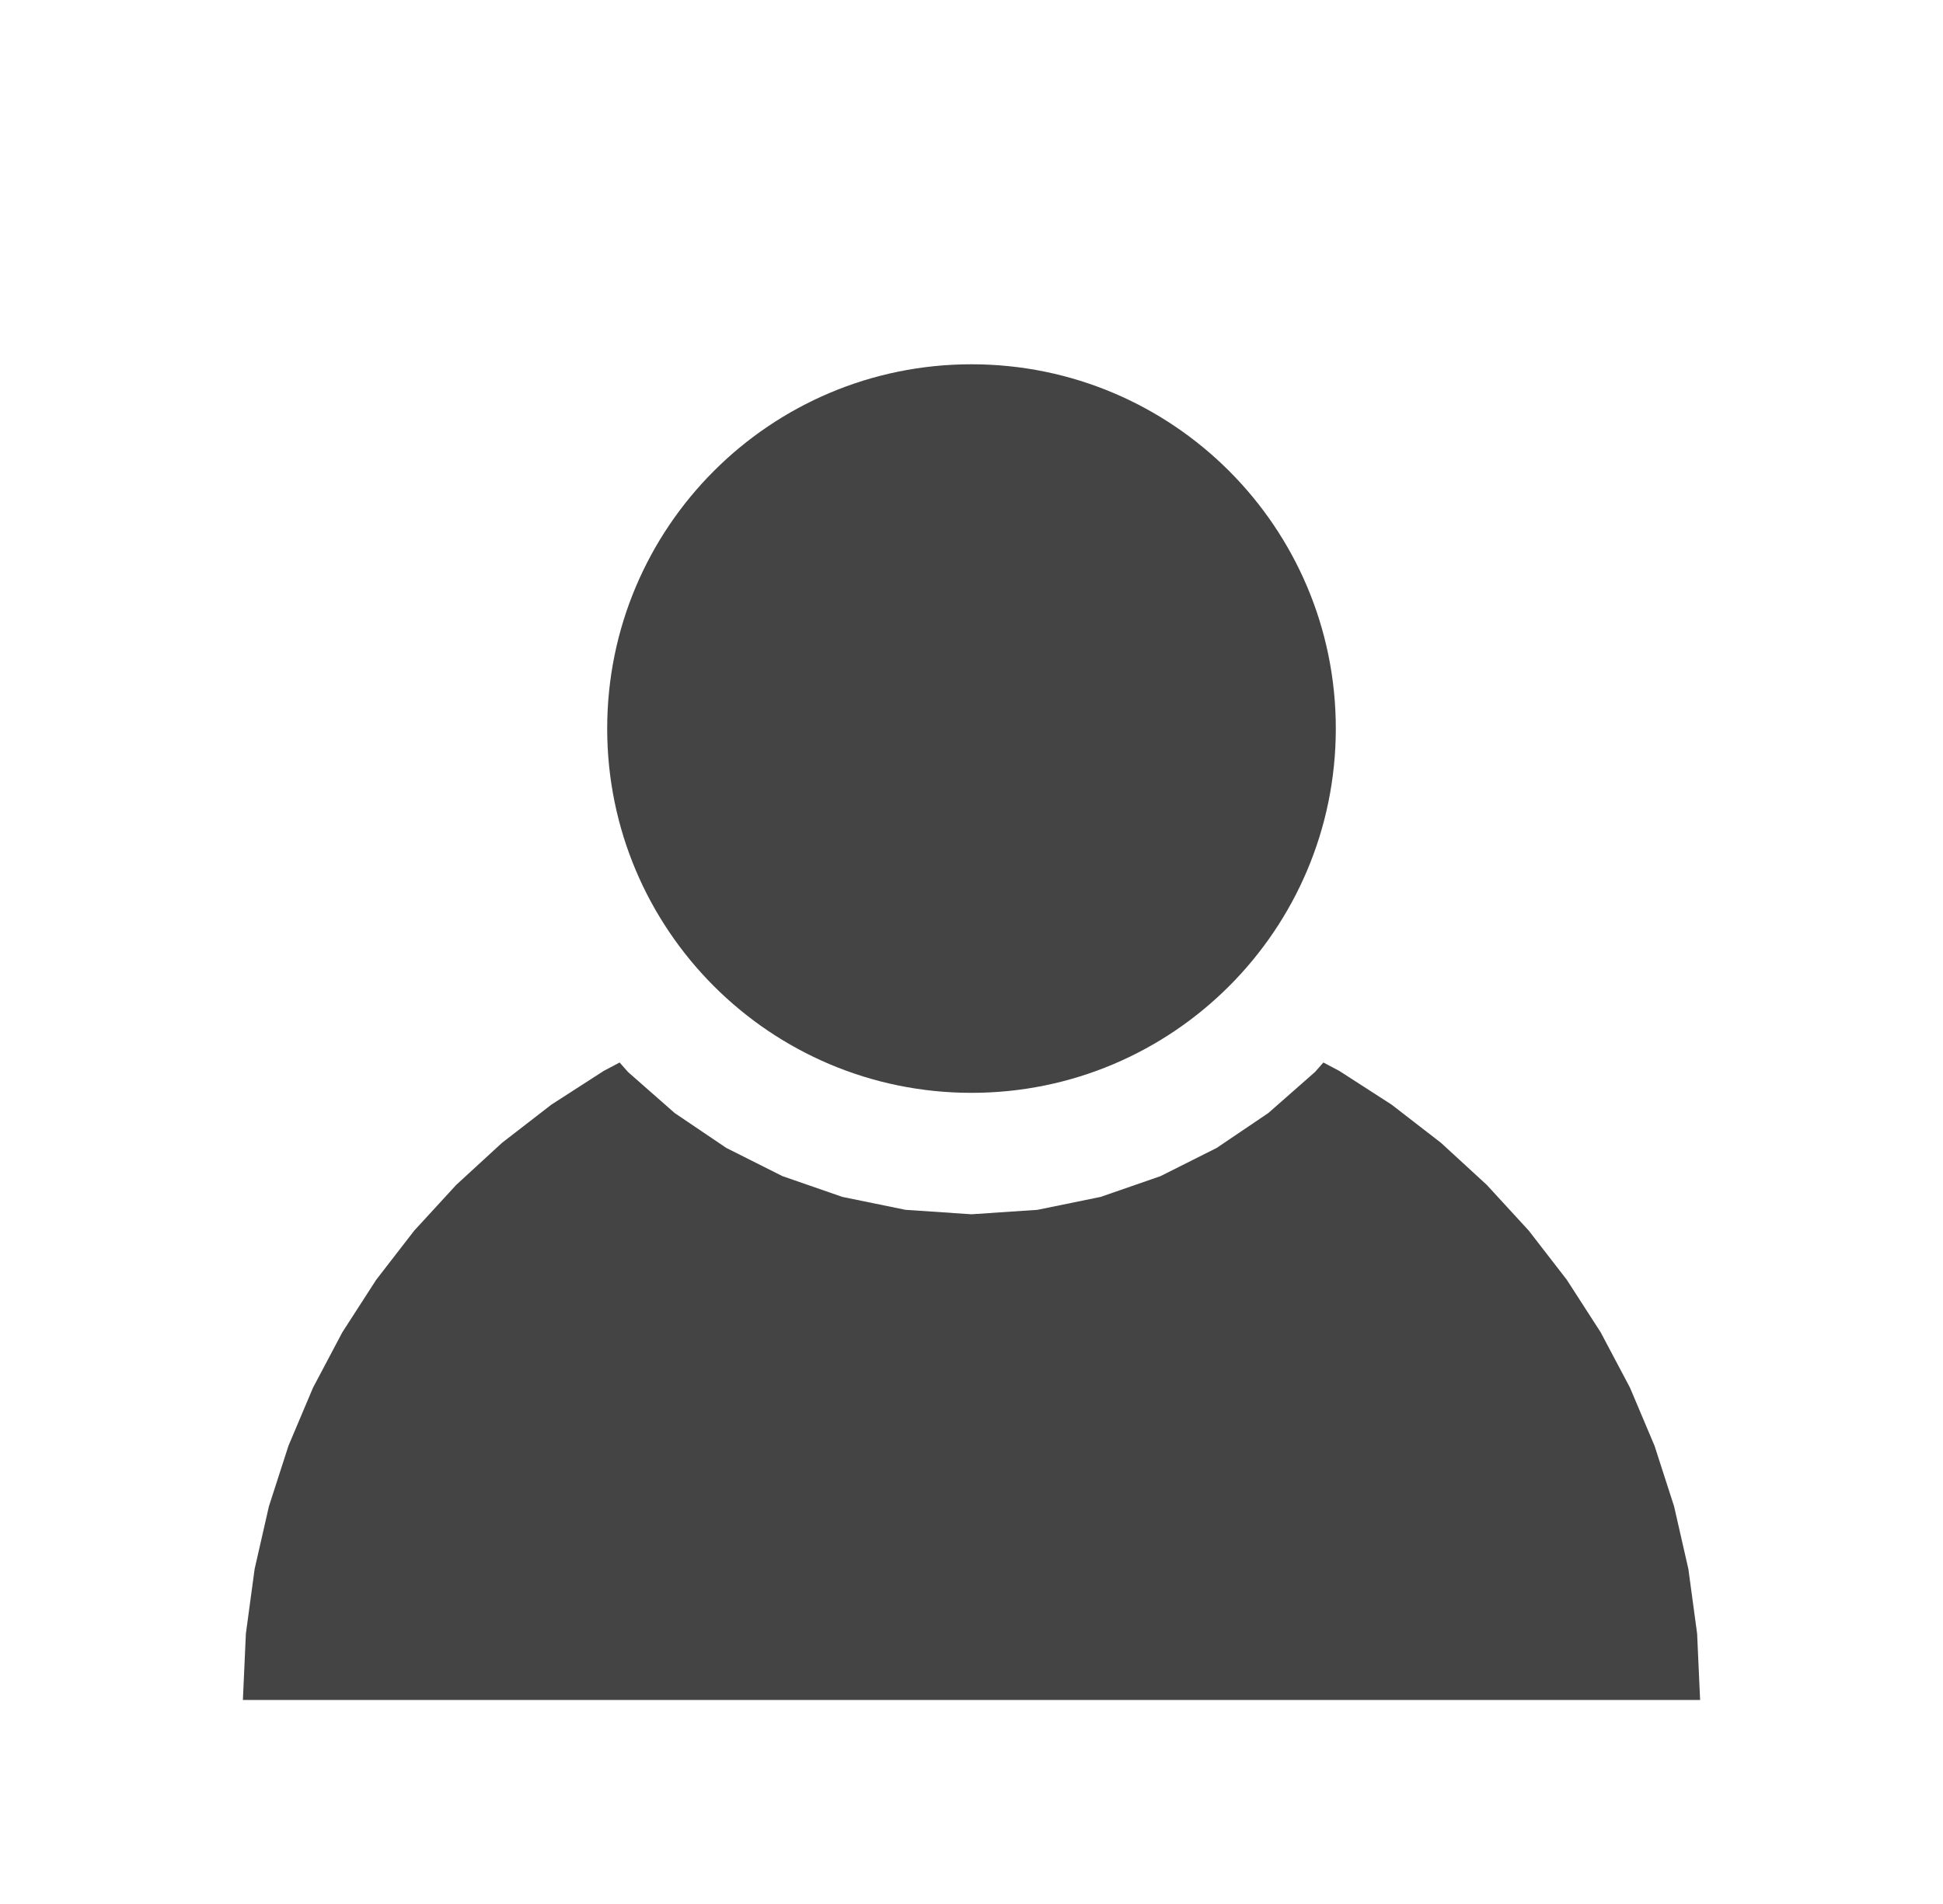
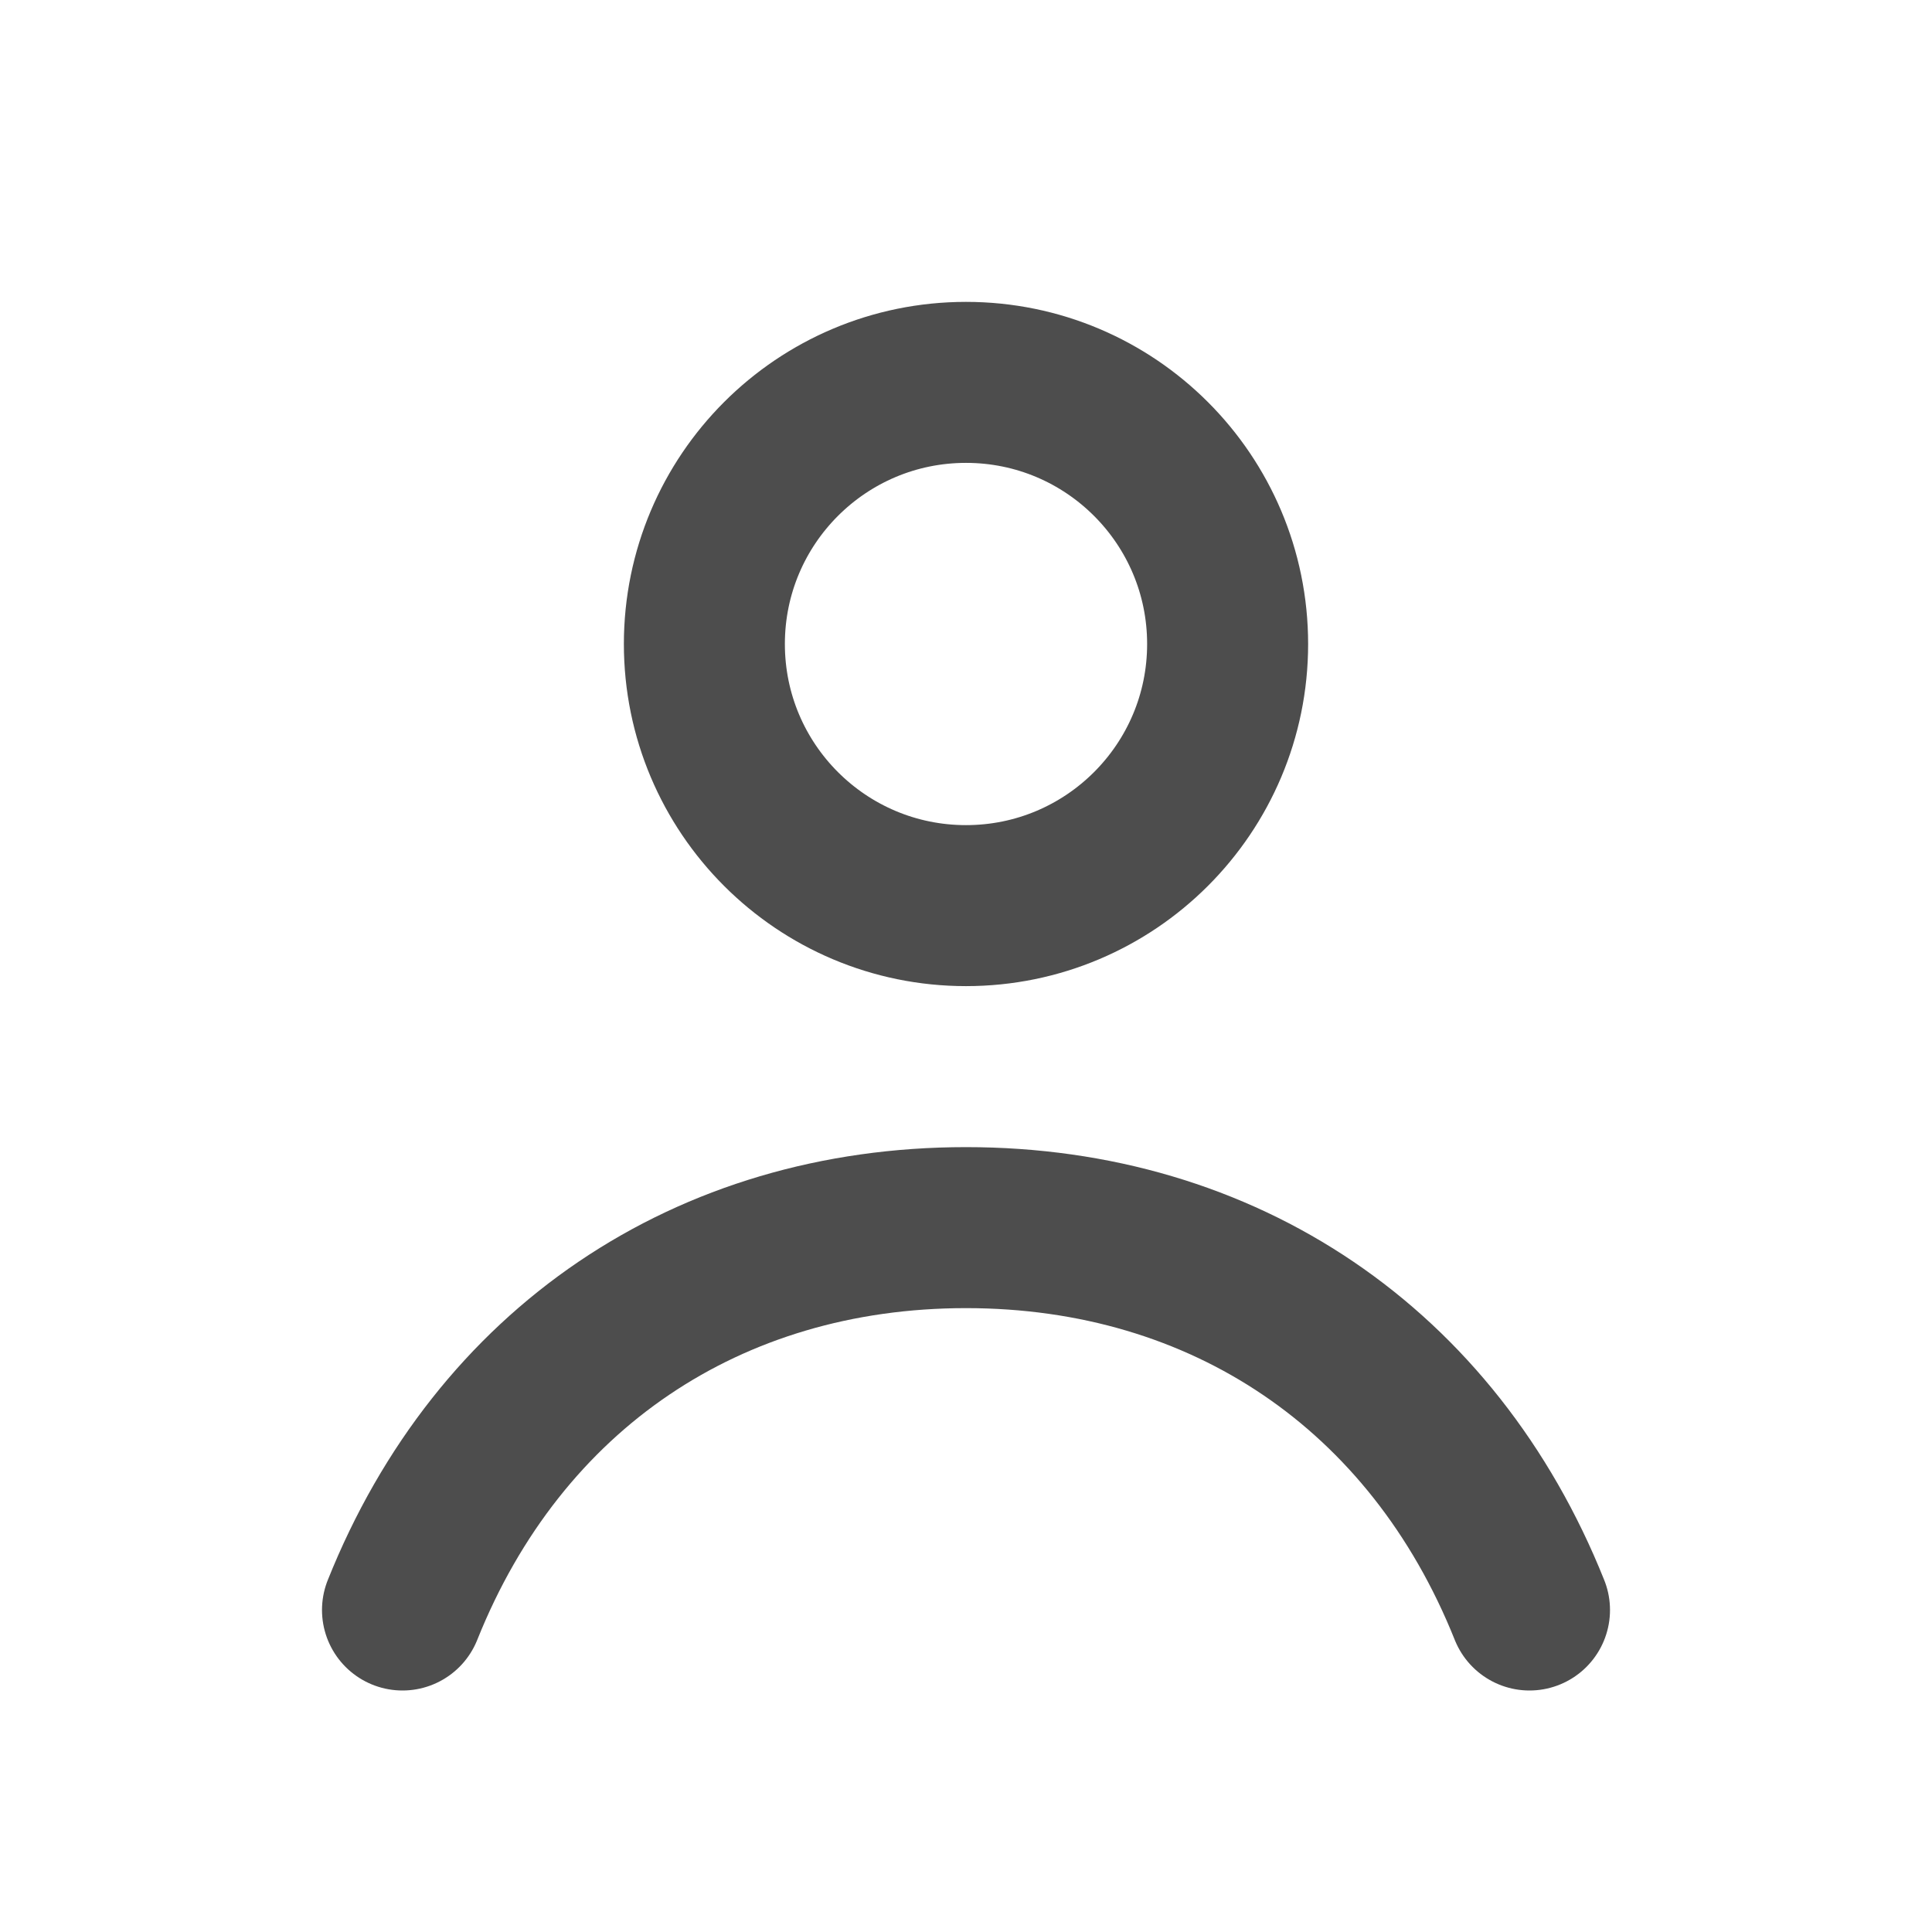
- <svg xmlns="http://www.w3.org/2000/svg" width="17.639mm" height="17.286mm" viewBox="0 0 50 49" version="1.2" baseProfile="tiny">
-   <defs>
- </defs>
-   <g fill="none" stroke="black" stroke-width="1" fill-rule="evenodd" stroke-linecap="square" stroke-linejoin="bevel">
-     <g fill="#444444" fill-opacity="1" stroke="none" transform="matrix(1,0,0,1,0,0)" font-family="Sans Serif" font-size="9" font-weight="400" font-style="normal">
-       <path vector-effect="none" fill-rule="evenodd" d="M43.75,43.75 L43.673,42.043 L43.448,40.38 L43.08,38.766 L42.577,37.208 L41.945,35.712 L41.19,34.286 L40.32,32.937 L39.34,31.67 L38.258,30.492 L37.08,29.41 L35.813,28.43 L34.464,27.56 L34.055,27.344 L33.839,27.589 L32.638,28.645 L31.309,29.543 L29.866,30.268 L28.323,30.803 L26.696,31.136 L25,31.25 L23.304,31.136 L21.677,30.803 L20.134,30.268 L18.691,29.543 L17.362,28.645 L16.161,27.589 L15.945,27.344 L15.537,27.56 L14.187,28.43 L12.92,29.41 L11.742,30.492 L10.66,31.67 L9.68,32.937 L8.81,34.286 L8.055,35.712 L7.423,37.208 L6.92,38.766 L6.552,40.38 L6.327,42.043 L6.25,43.75 L43.75,43.75 M34.375,18.75 C34.375,23.928 30.178,28.125 25,28.125 C19.822,28.125 15.625,23.928 15.625,18.75 C15.625,13.572 19.822,9.375 25,9.375 C30.178,9.375 34.375,13.572 34.375,18.75 " />
-     </g>
-   </g>
+ <svg xmlns="http://www.w3.org/2000/svg" viewBox="0 0 24 24" fill="none" stroke="#4d4d4d" stroke-width="2" stroke-linecap="round" stroke-linejoin="round">
+   <circle cx="12" cy="8" r="3.25" />
+   <path d="M5 20c1.2-3 3.8-4.75 7-4.75s5.8 1.75 7 4.75" />
</svg>
